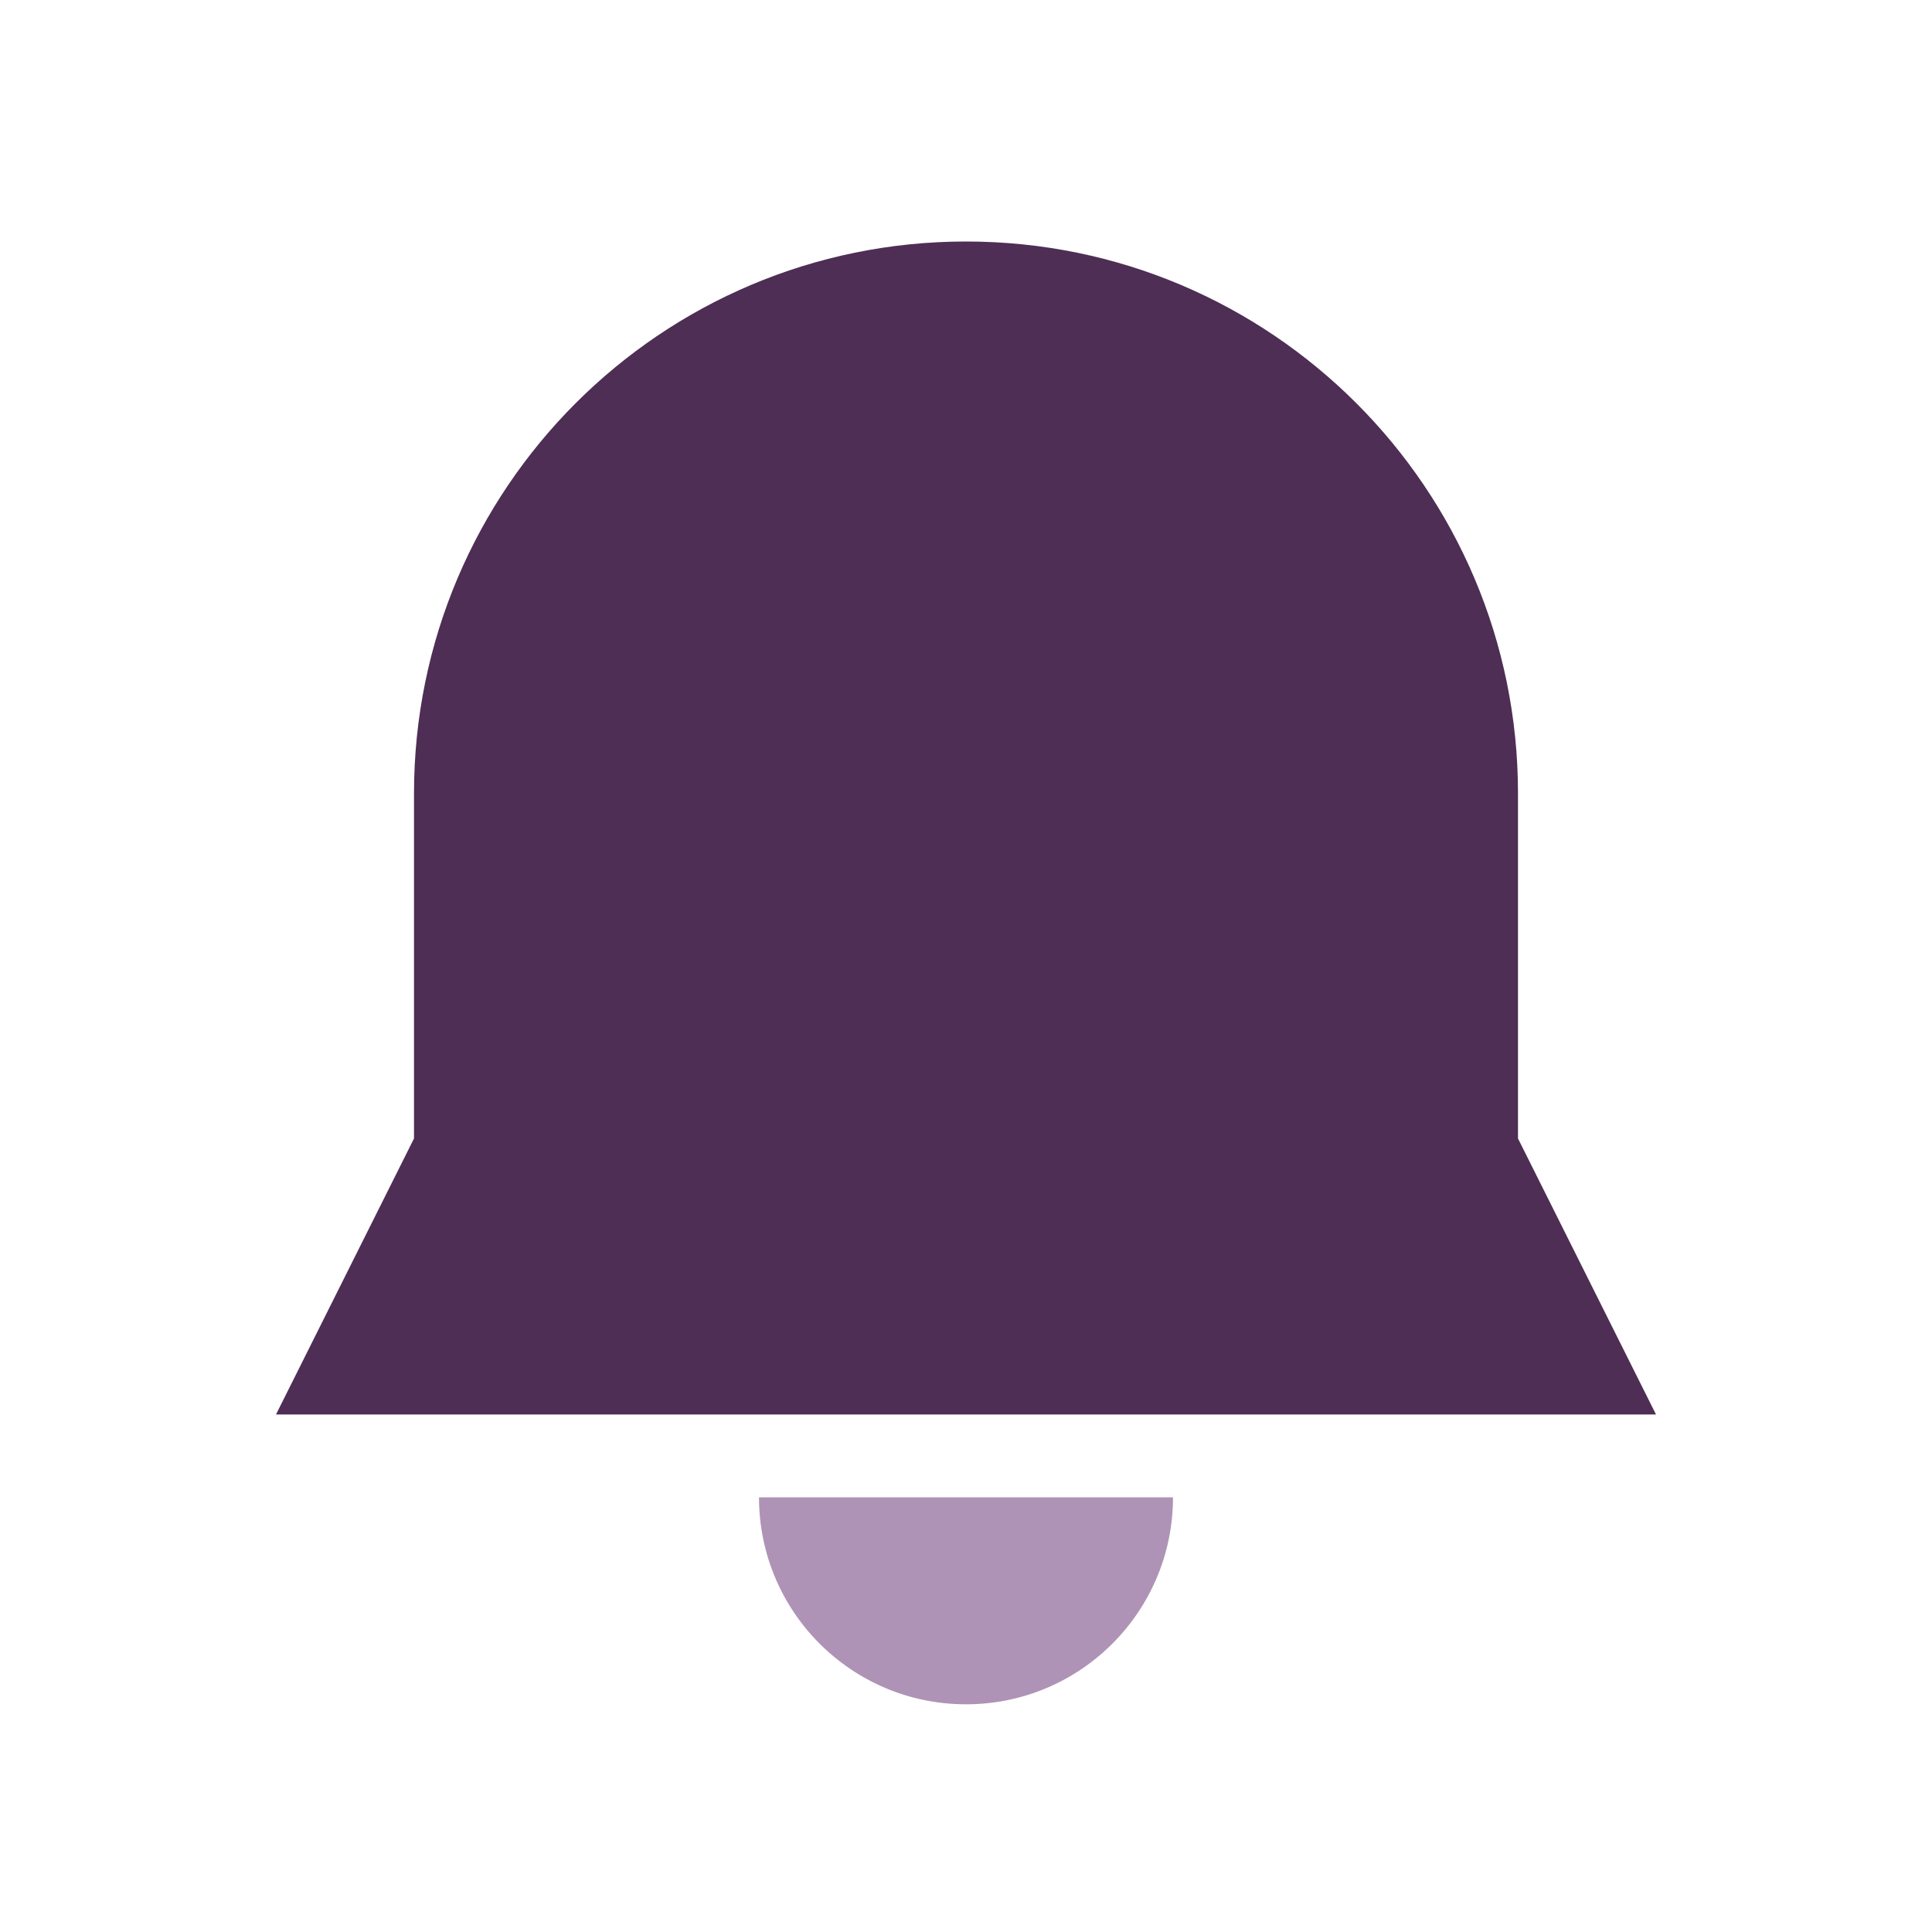
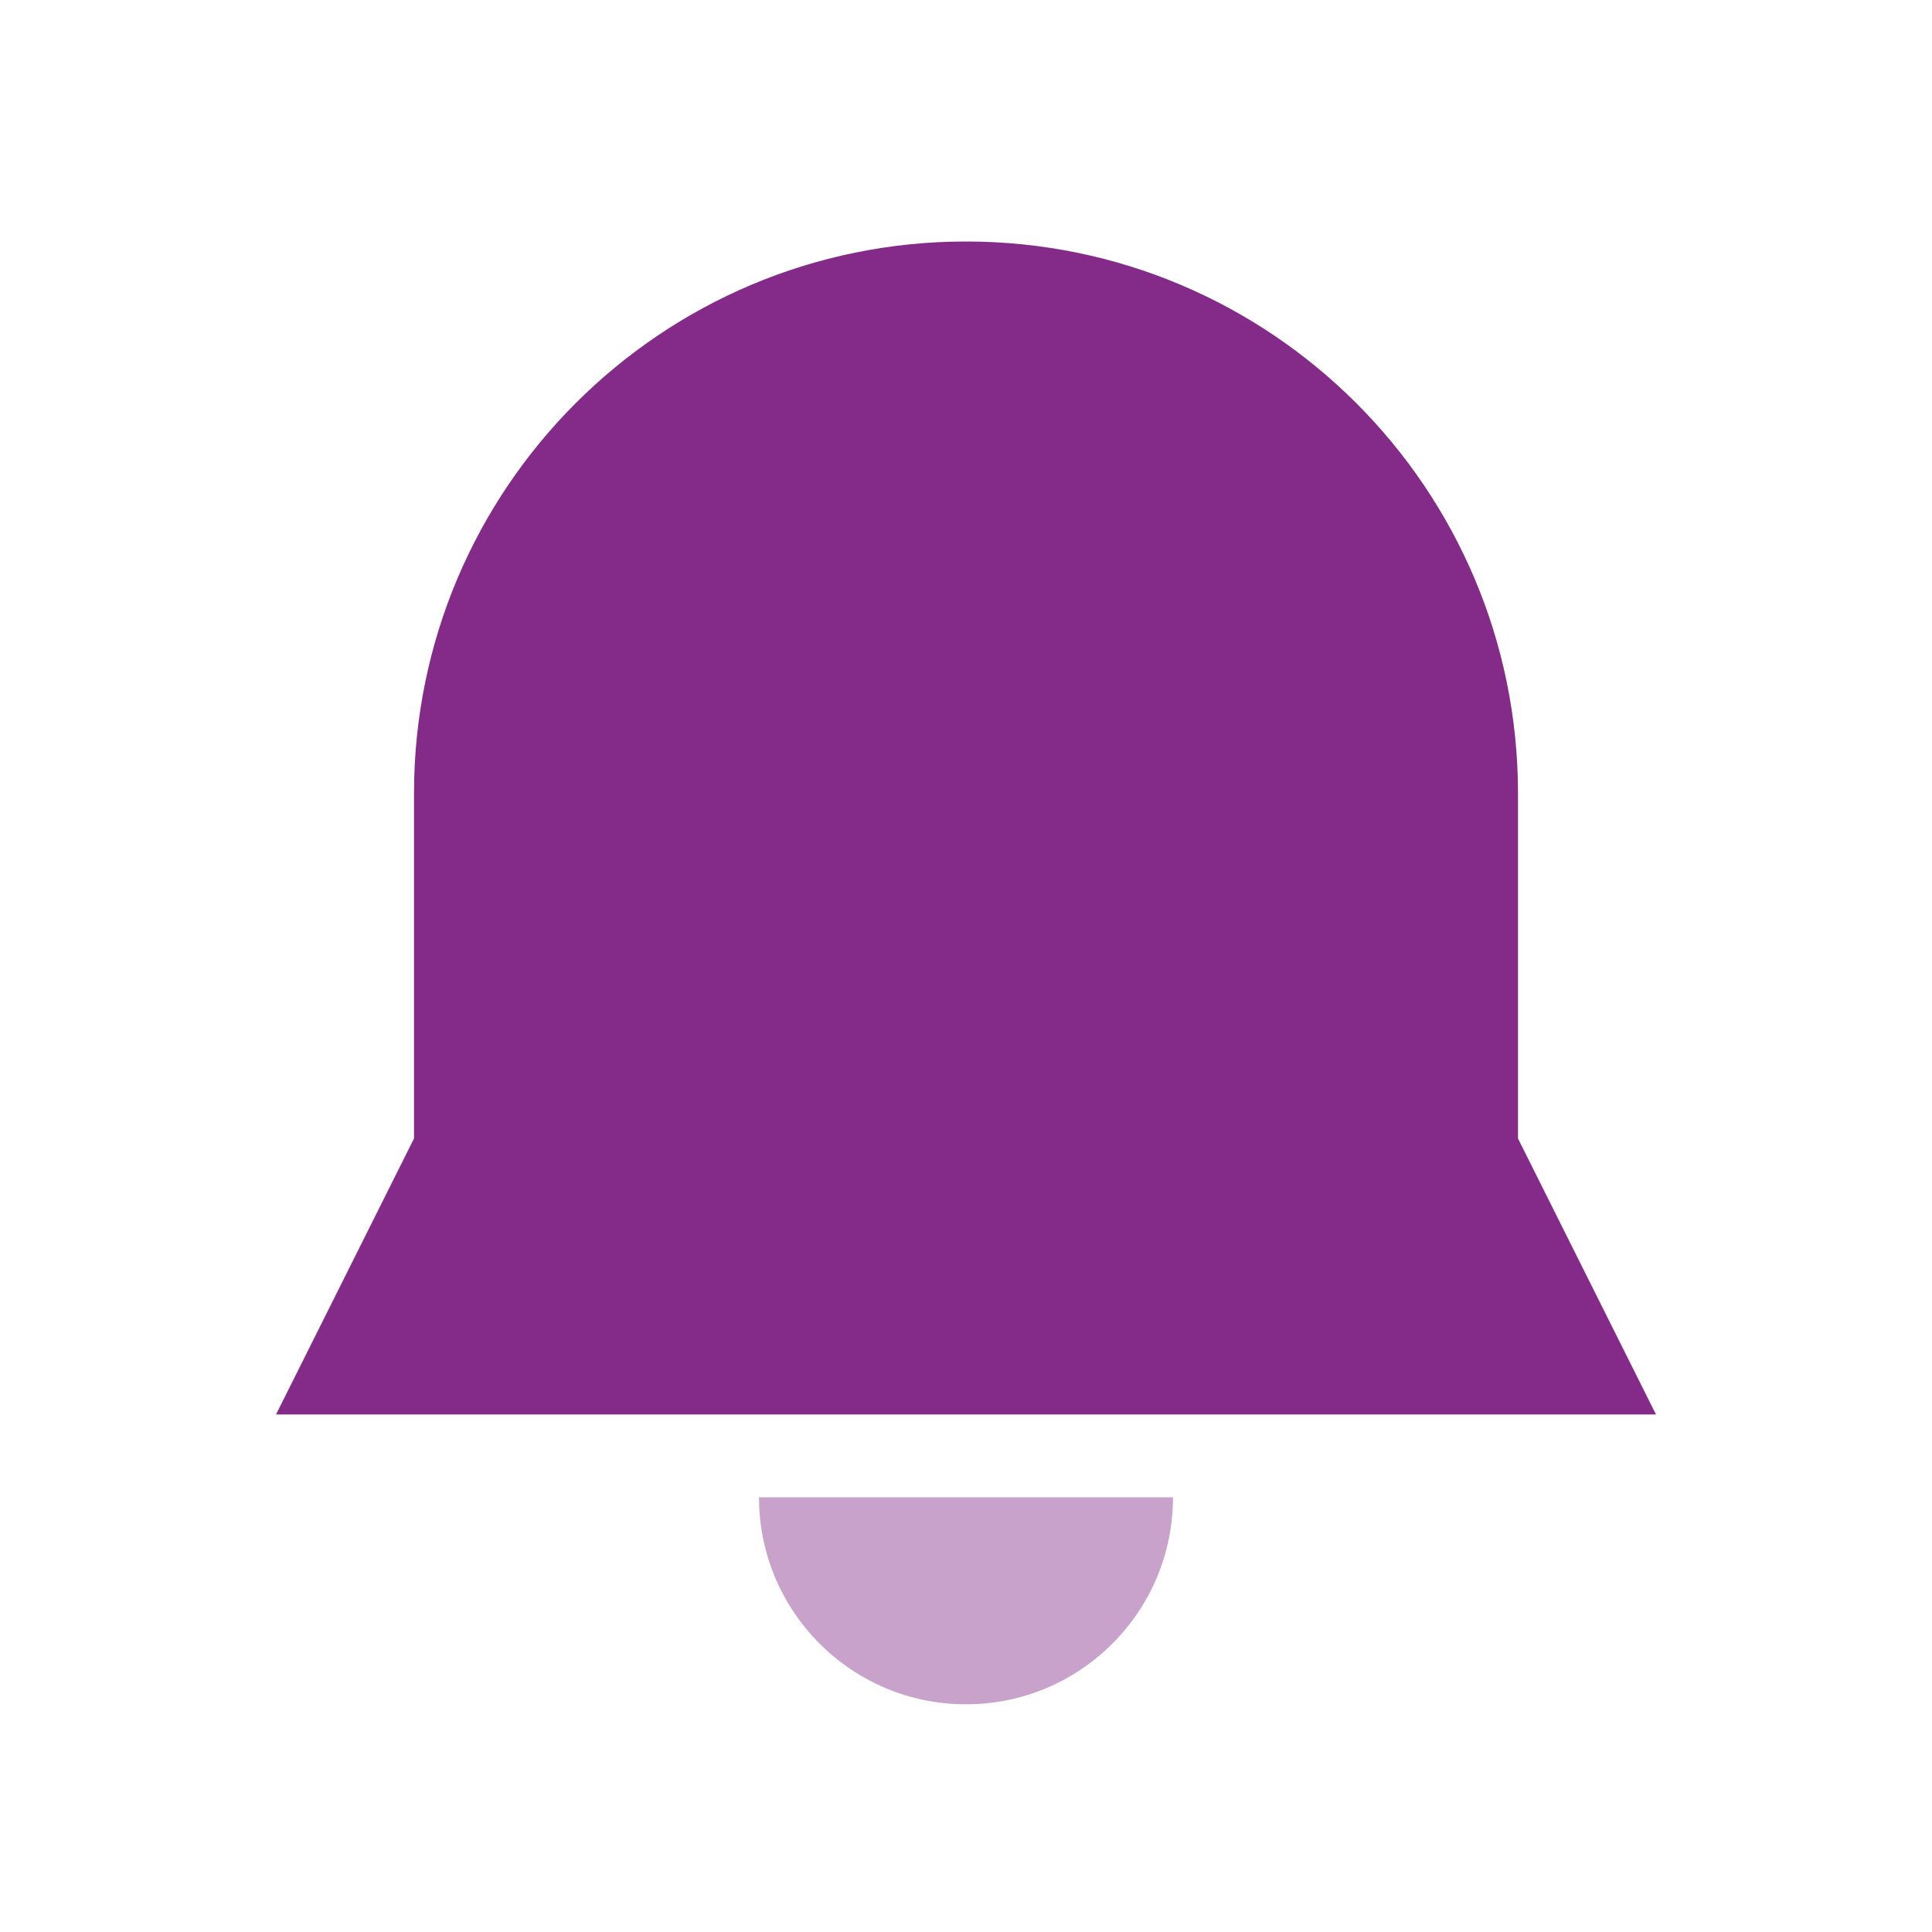
<svg xmlns="http://www.w3.org/2000/svg" width="512" height="512" viewBox="0 0 14 14">
-   <path fill="#4E2E55" d="M3 5.75A4 4 0 0 1 11 5.75V8.25L12 10.25H2L3 8.25Z" />
-   <path fill="#AF93B6" d="M5.5 10.85H8.5A1.5 1.5 0 0 1 5.5 10.85Z" />
+   <path fill="#842B8A" d="M3 5.75A4 4 0 0 1 11 5.75V8.25L12 10.25H2L3 8.25Z" />
+   <path fill="#C9A2CC" d="M5.5 10.85H8.5A1.5 1.5 0 0 1 5.5 10.85Z" />
</svg>
